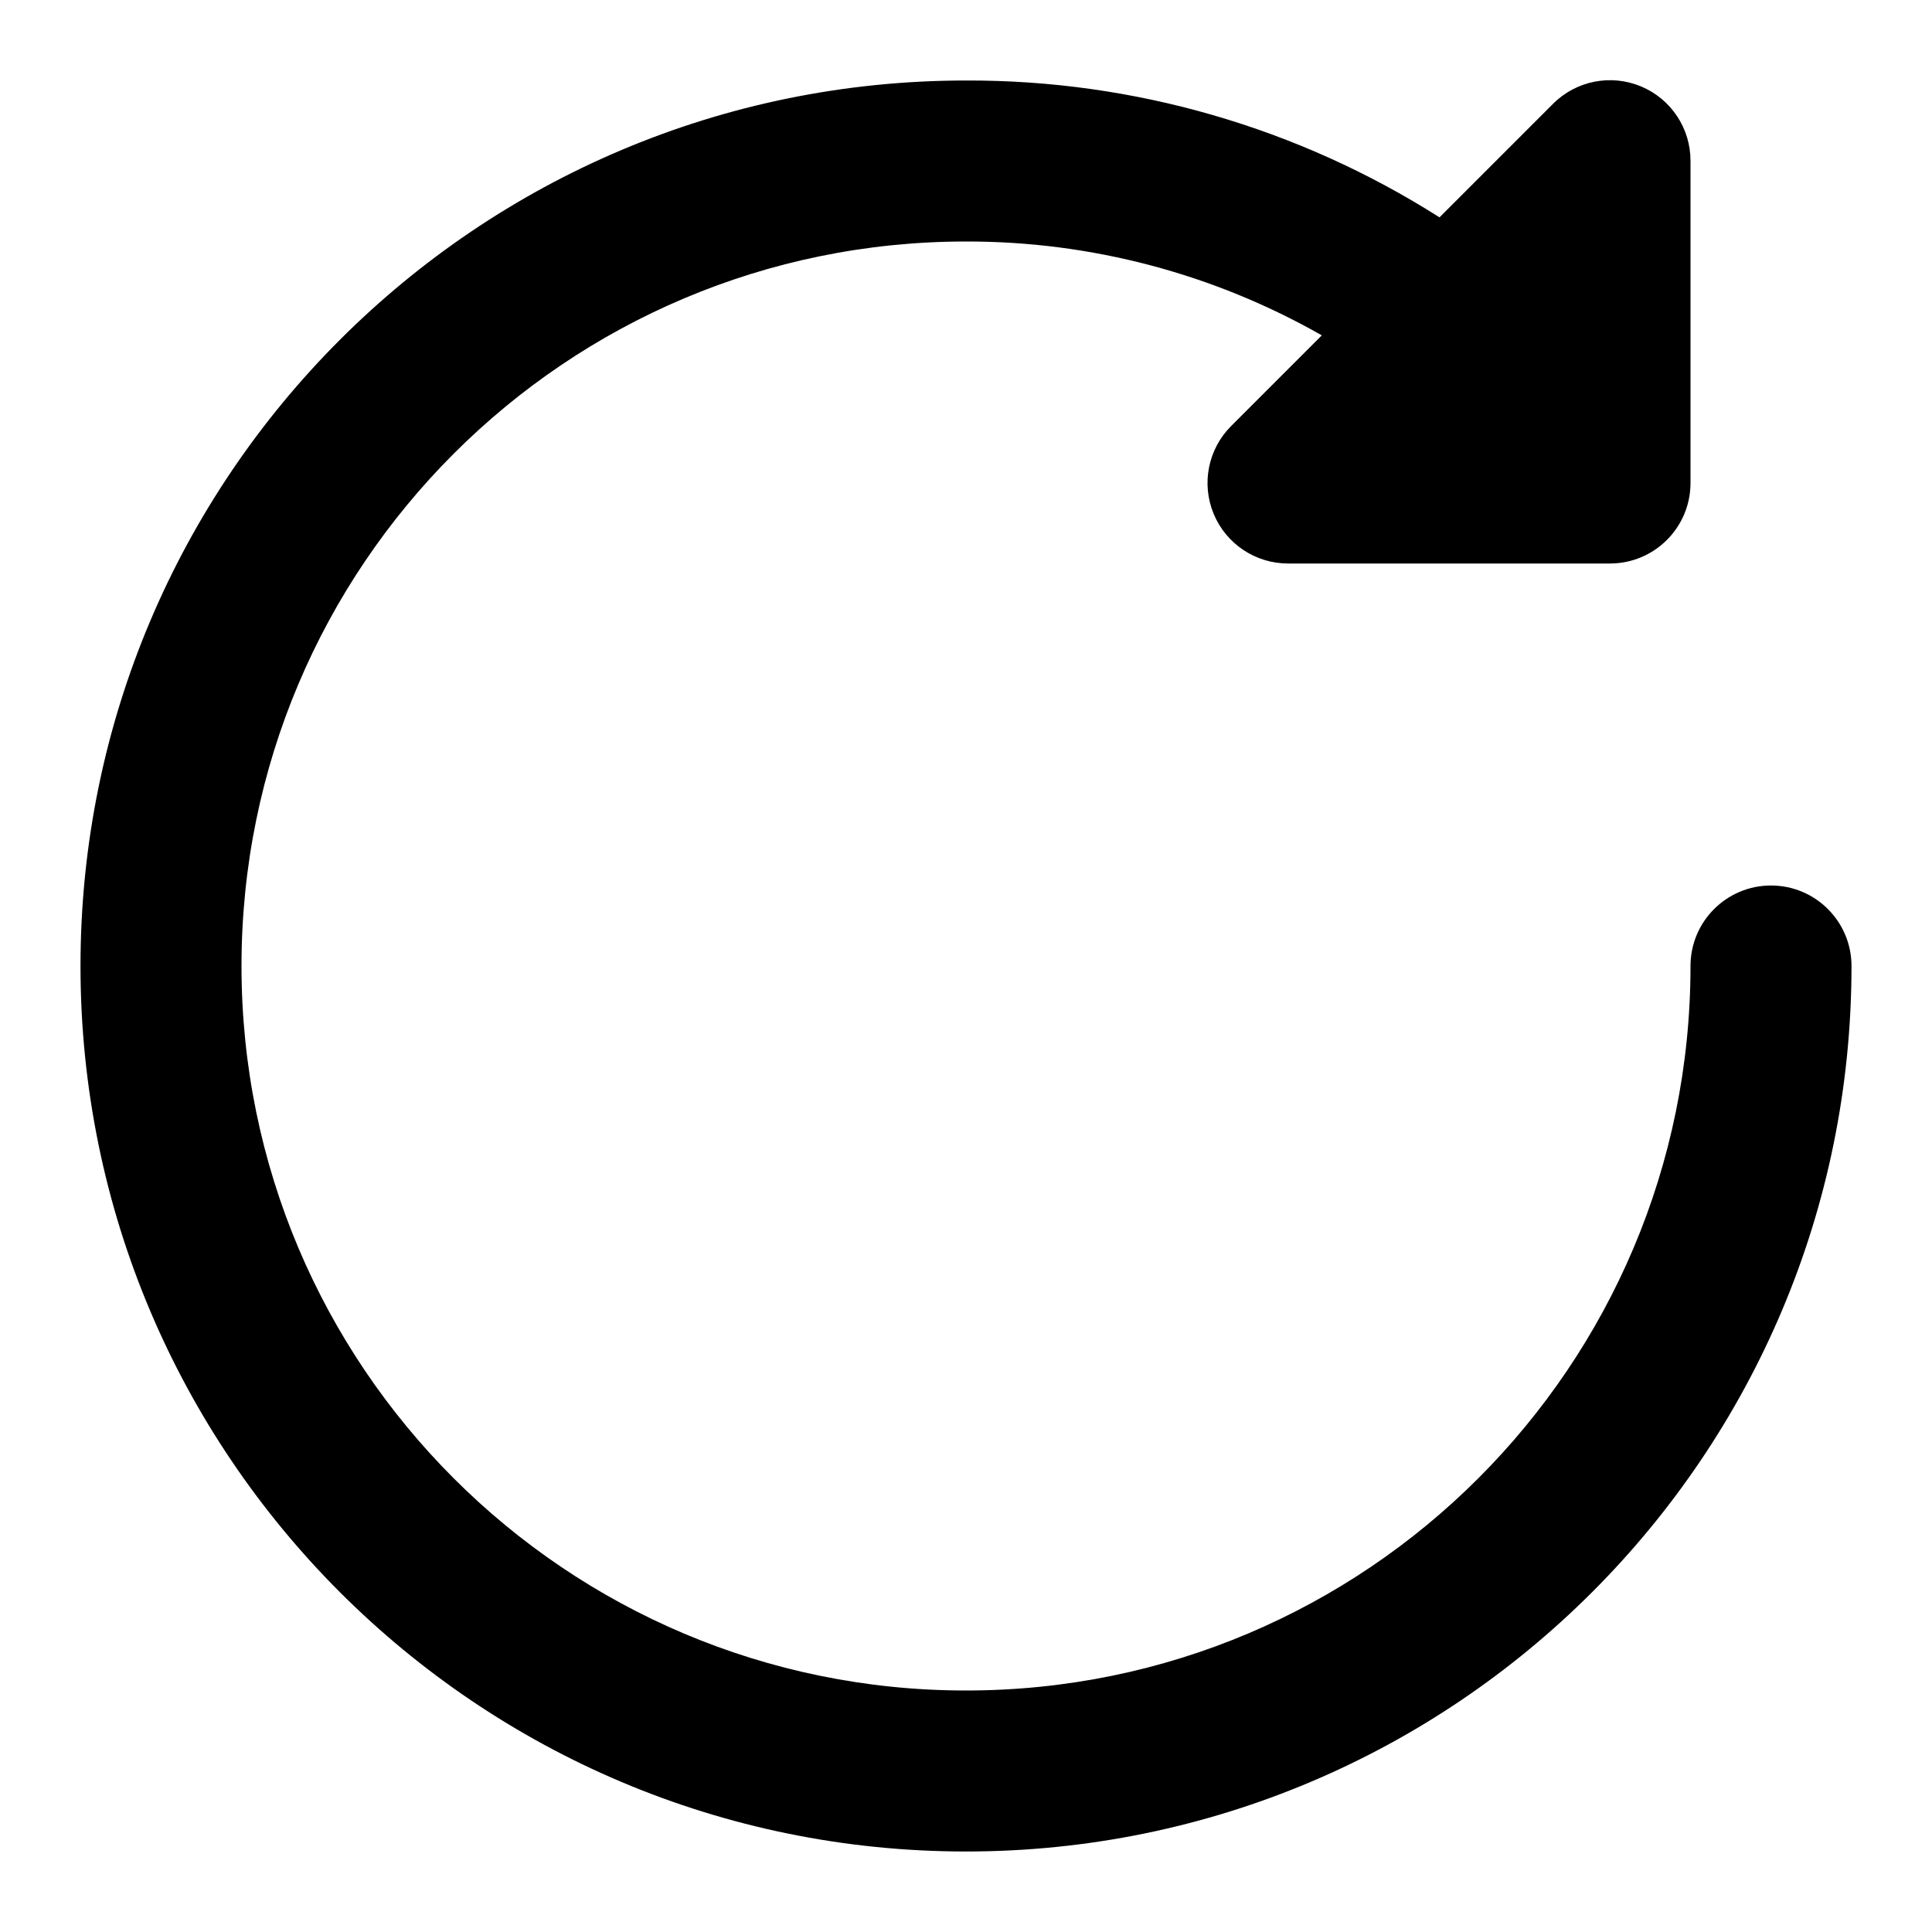
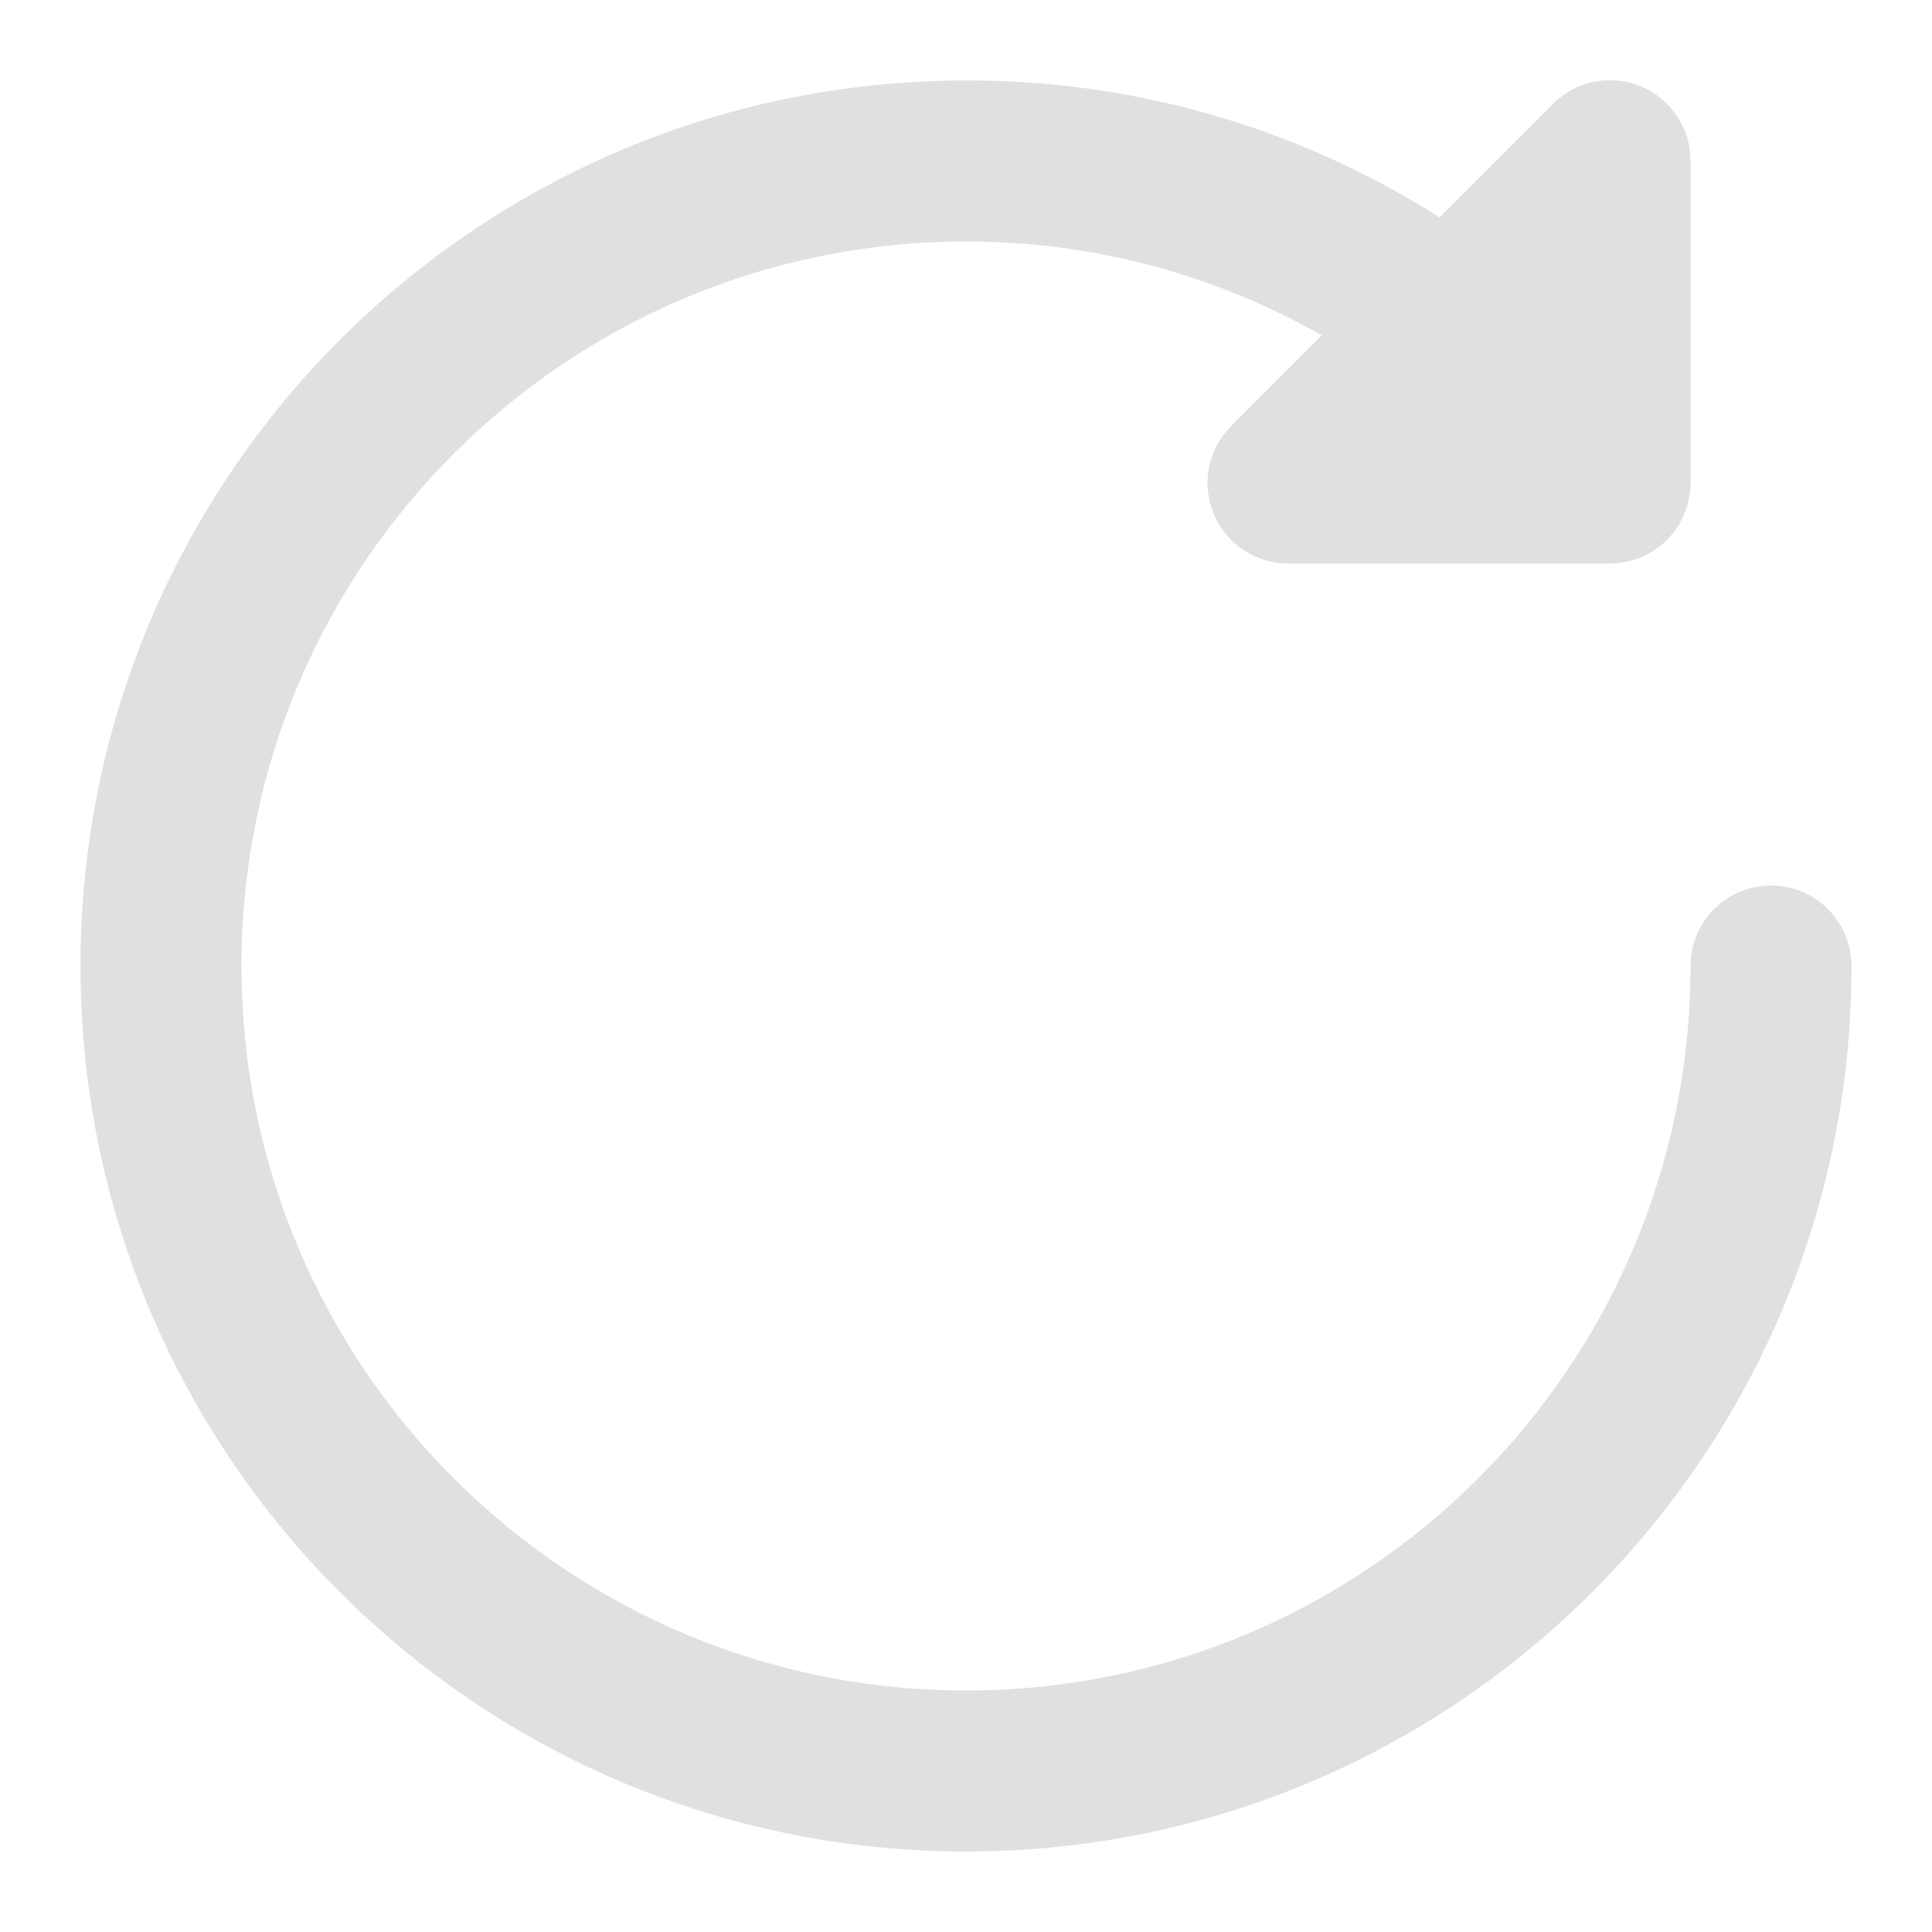
- <svg xmlns="http://www.w3.org/2000/svg" fill="currentColor" width="800px" height="800px" viewBox="0 0 24 24">
+ <svg xmlns="http://www.w3.org/2000/svg" fill="#E0E0E0" width="800px" height="800px" viewBox="0 0 24 24">
  <path d="M23,12A11,11,0,1,1,12,1a10.9,10.9,0,0,1,5.882,1.7l1.411-1.411A1,1,0,0,1,21,2V6a1,1,0,0,1-1,1H16a1,1,0,0,1-.707-1.707L16.42,4.166A8.9,8.9,0,0,0,12,3a9,9,0,1,0,9,9,1,1,0,0,1,2,0Z" />
</svg>
